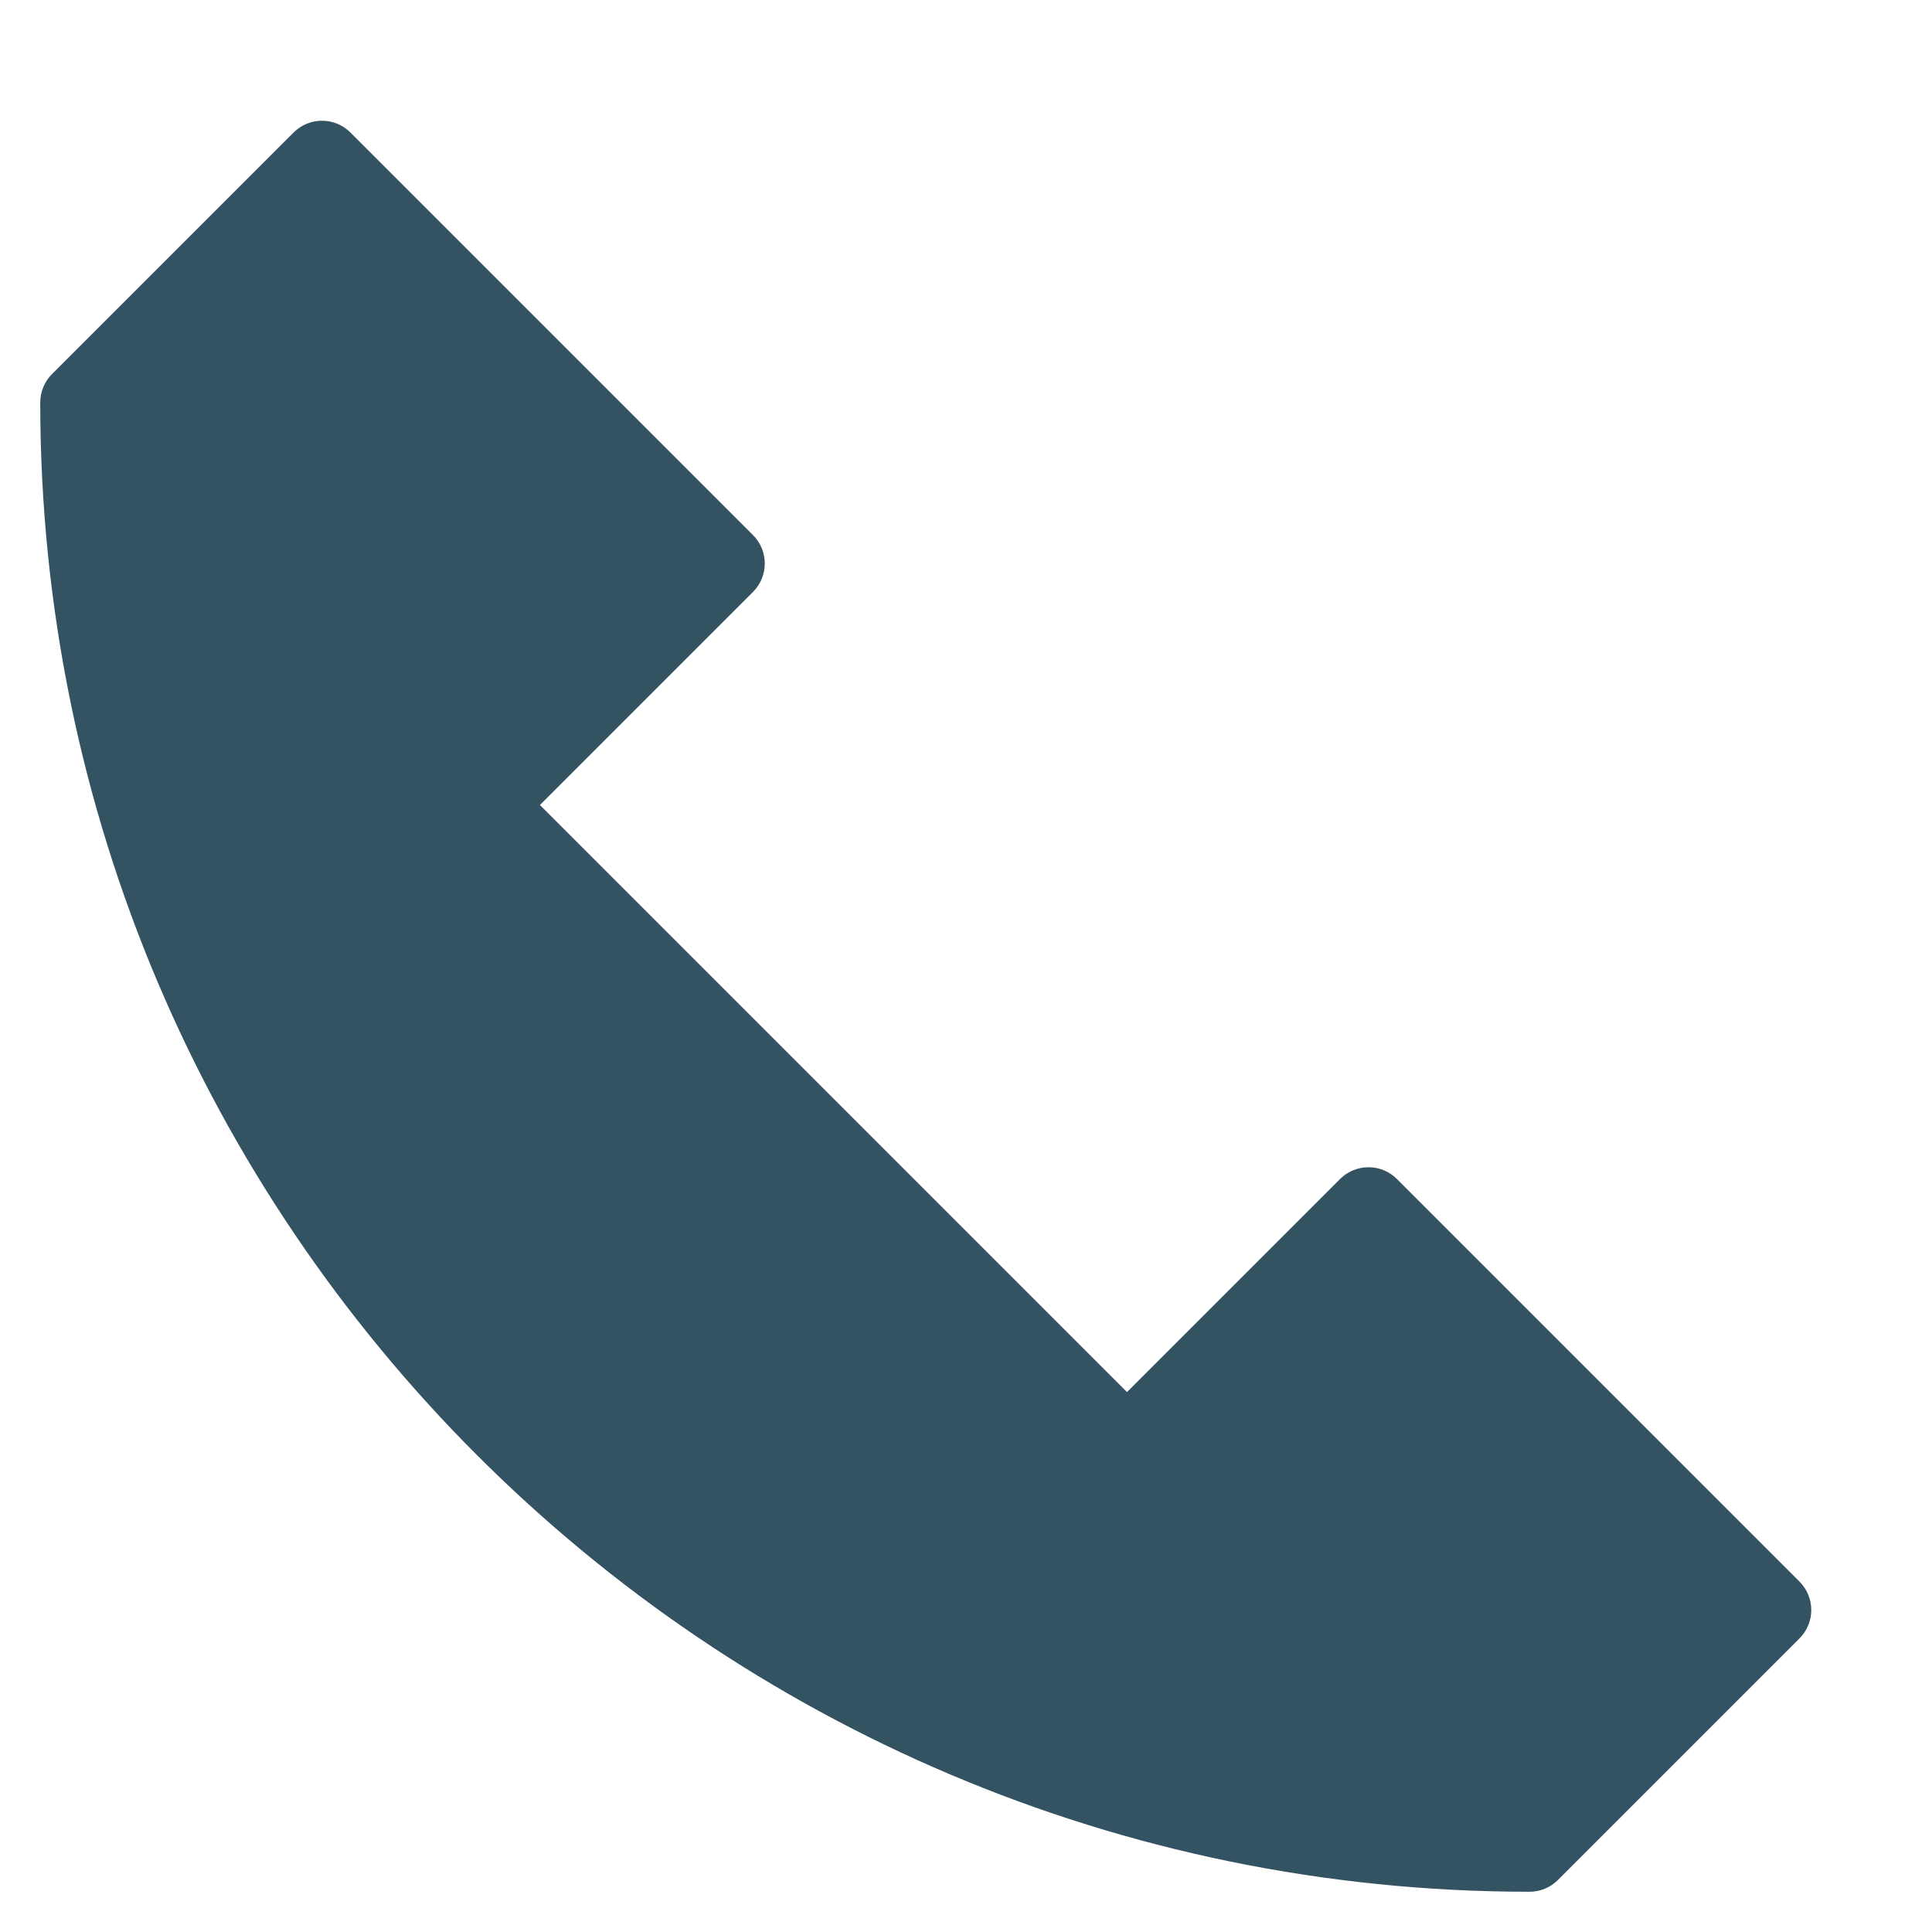
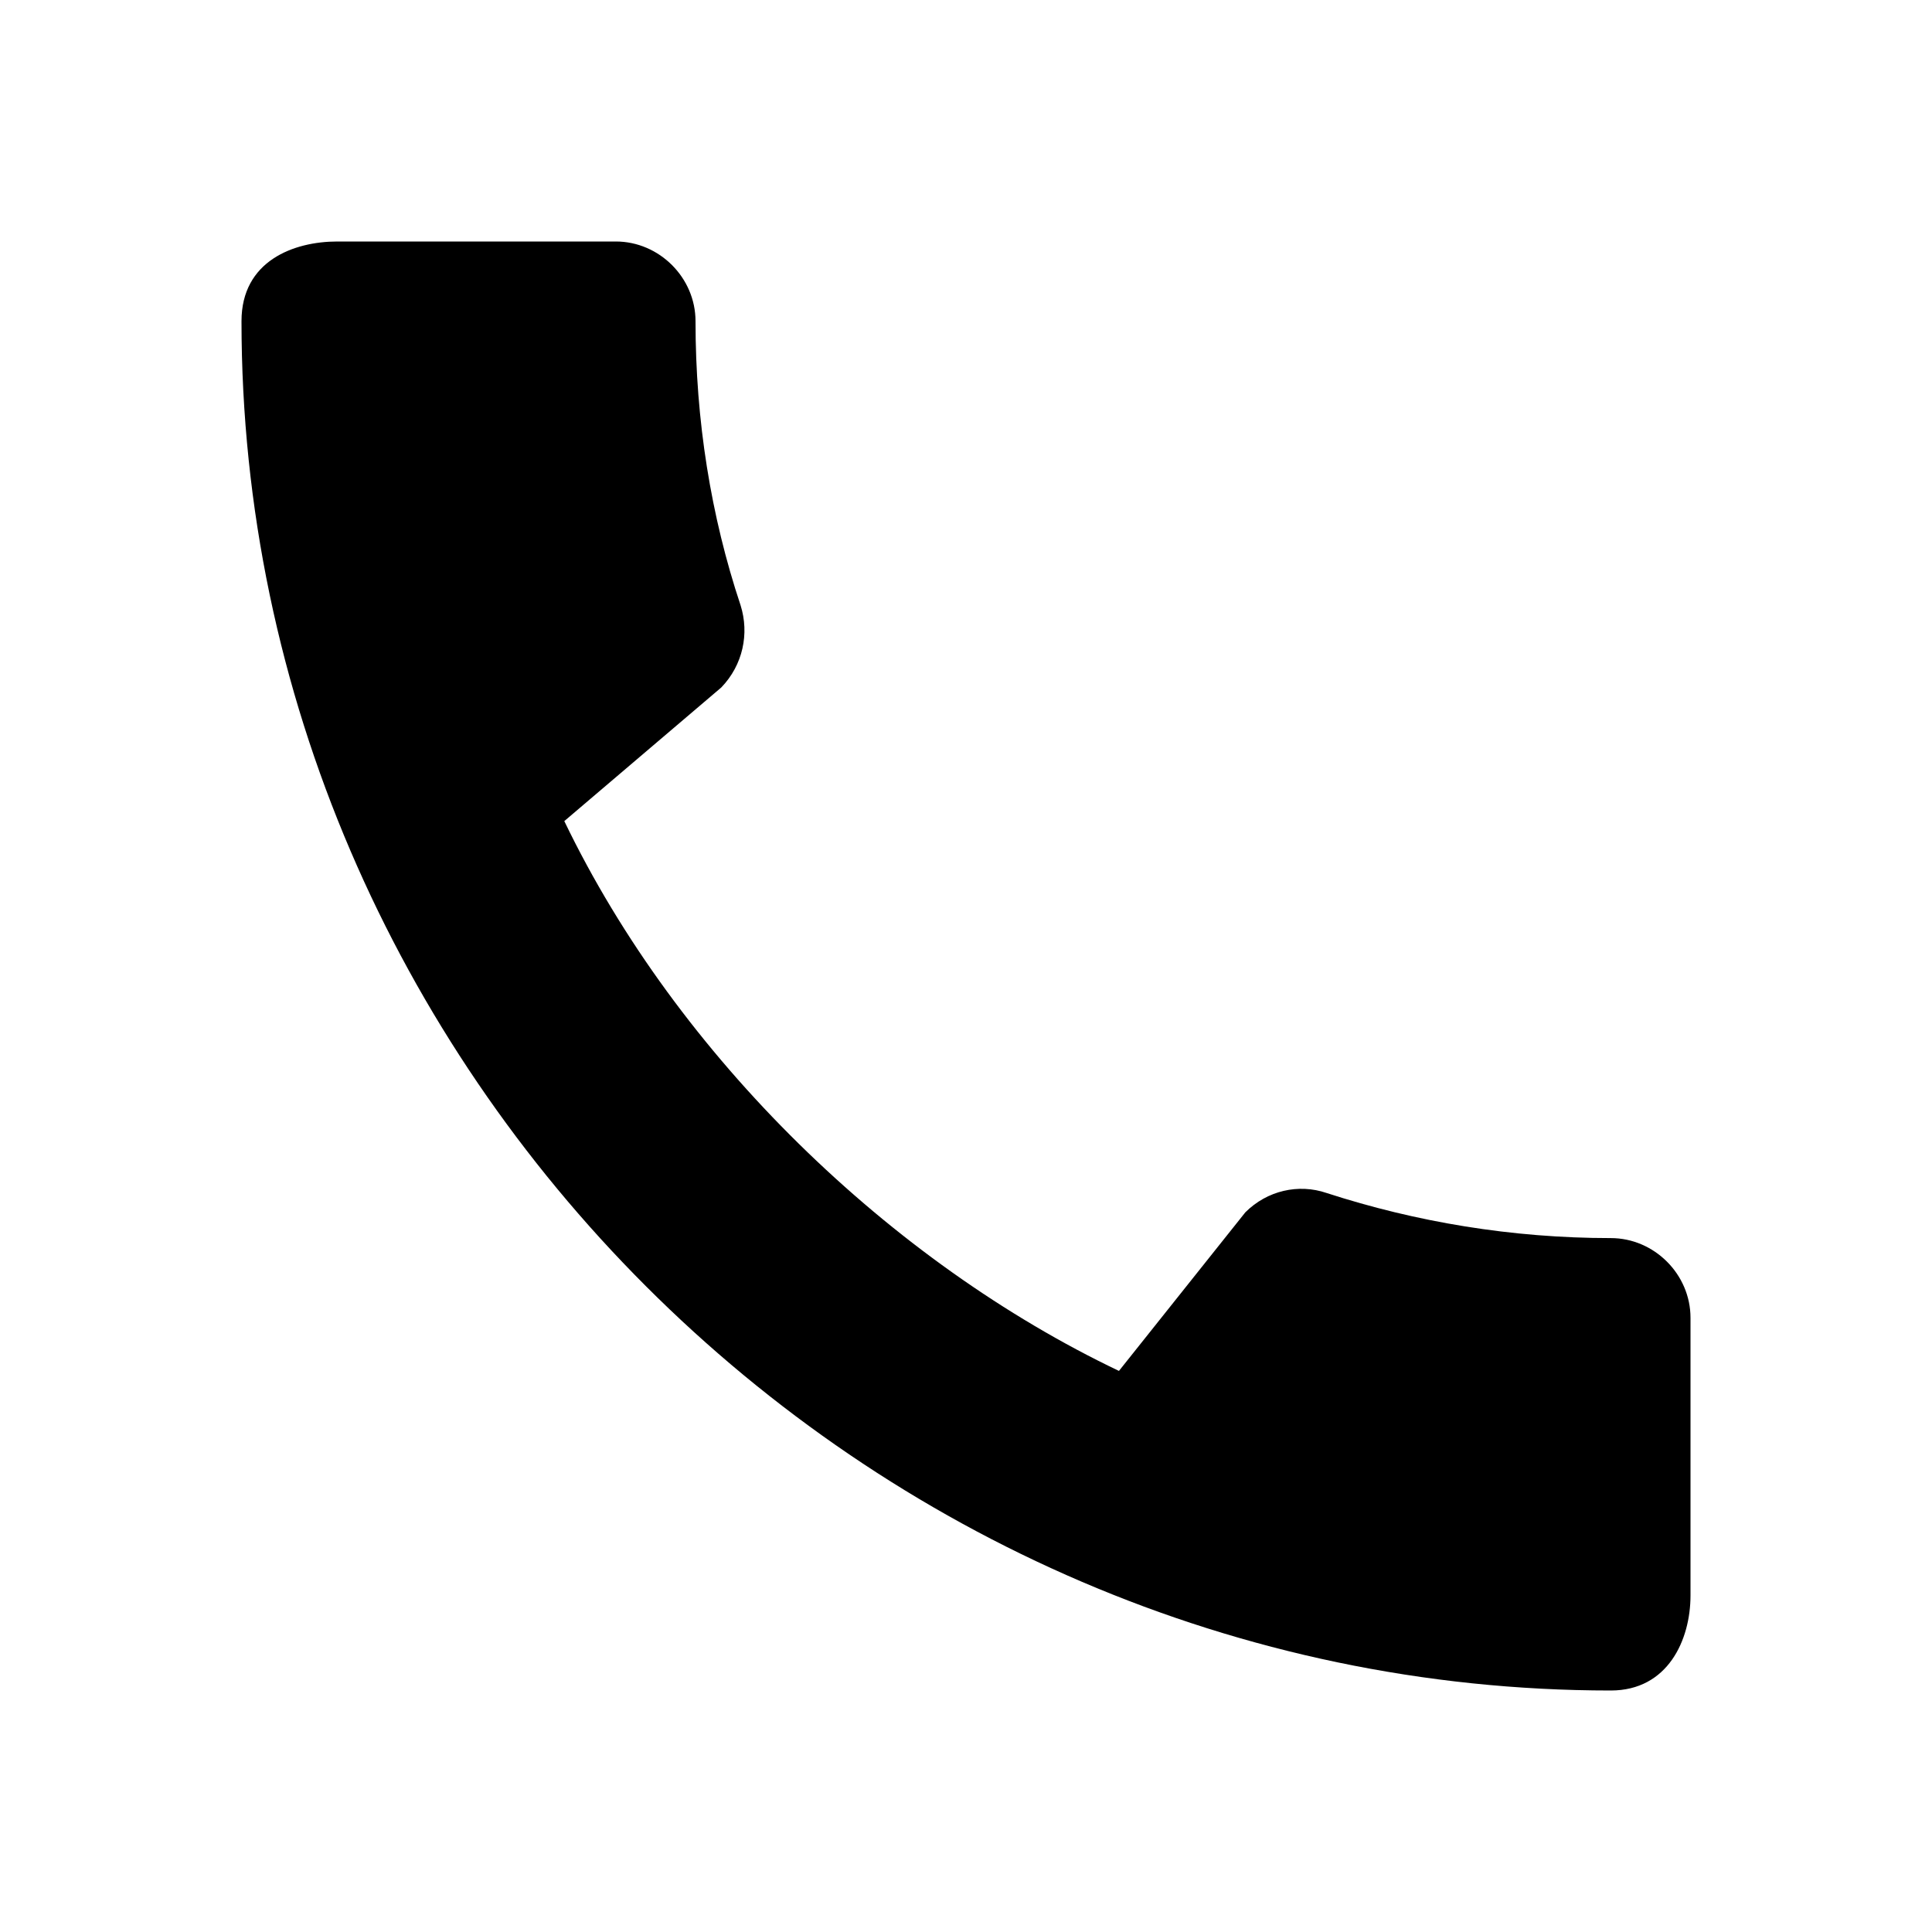
- <svg xmlns="http://www.w3.org/2000/svg" version="1.1" x="0px" y="0px" viewBox="0 0 48 48" xml:space="preserve" width="48" height="48">
-   <g class="nc-icon-wrapper">
-     <path fill="#335262" d="M38,47C17.598,47,1,30.402,1,10c0-0.265,0.105-0.52,0.293-0.707l6-6c0.391-0.391,1.023-0.391,1.414,0l10,10 c0.391,0.391,0.391,1.023,0,1.414L13.414,20L28,34.586l5.293-5.293c0.391-0.391,1.023-0.391,1.414,0l10,10 c0.391,0.391,0.391,1.023,0,1.414l-6,6C38.52,46.895,38.265,47,38,47z" />
-   </g>
+ <svg xmlns="http://www.w3.org/2000/svg" height="48px" viewBox="0 0 24 24" width="48px" fill="#000000">
+   <path d="M0 0h24v24H0z" fill="none" />
+   <path d="M20.01 15.38c-1.23 0-2.42-.2-3.53-.56-.35-.12-.74-.03-1.01.24l-1.57 1.97c-2.83-1.35-5.48-3.9-6.89-6.83l1.95-1.66c.27-.28.35-.67.24-1.02-.37-1.11-.56-2.3-.56-3.53 0-.54-.45-.99-.99-.99H4.19C3.65 3 3 3.24 3 3.99 3 13.28 10.73 21 20.01 21c.71 0 .99-.63.99-1.18v-3.45c0-.54-.45-.99-.99-.99z" />
</svg>
